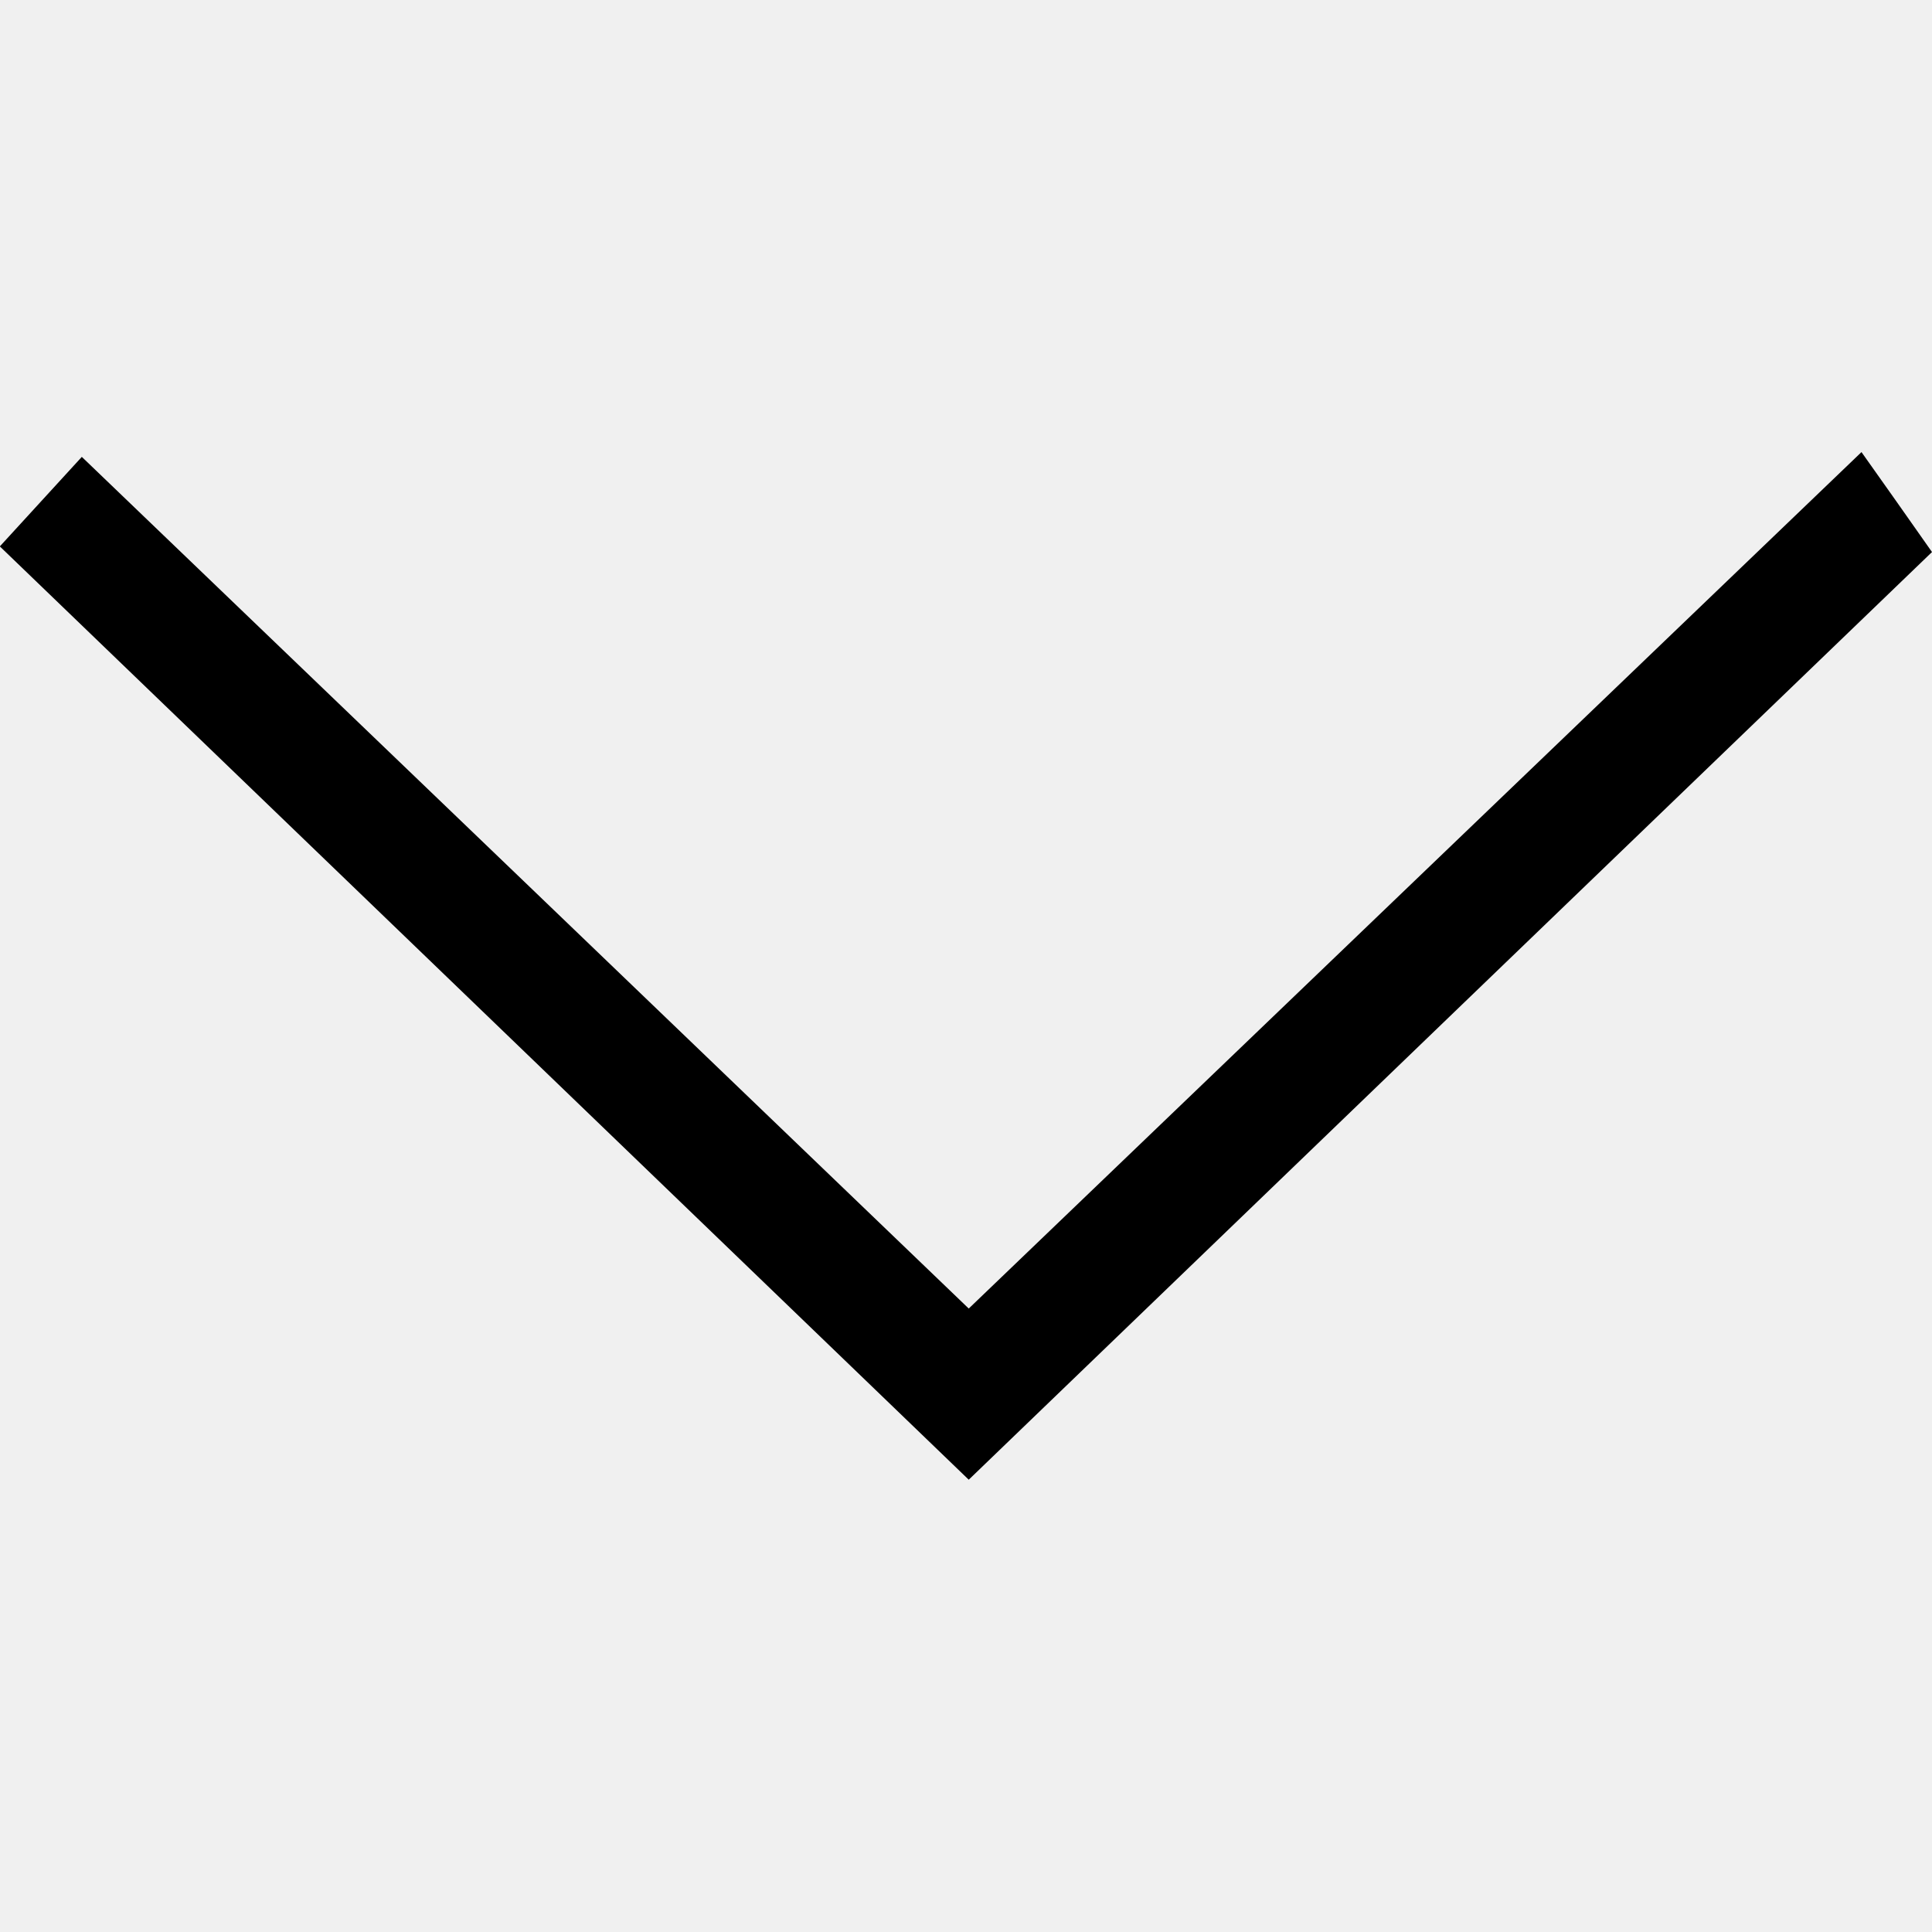
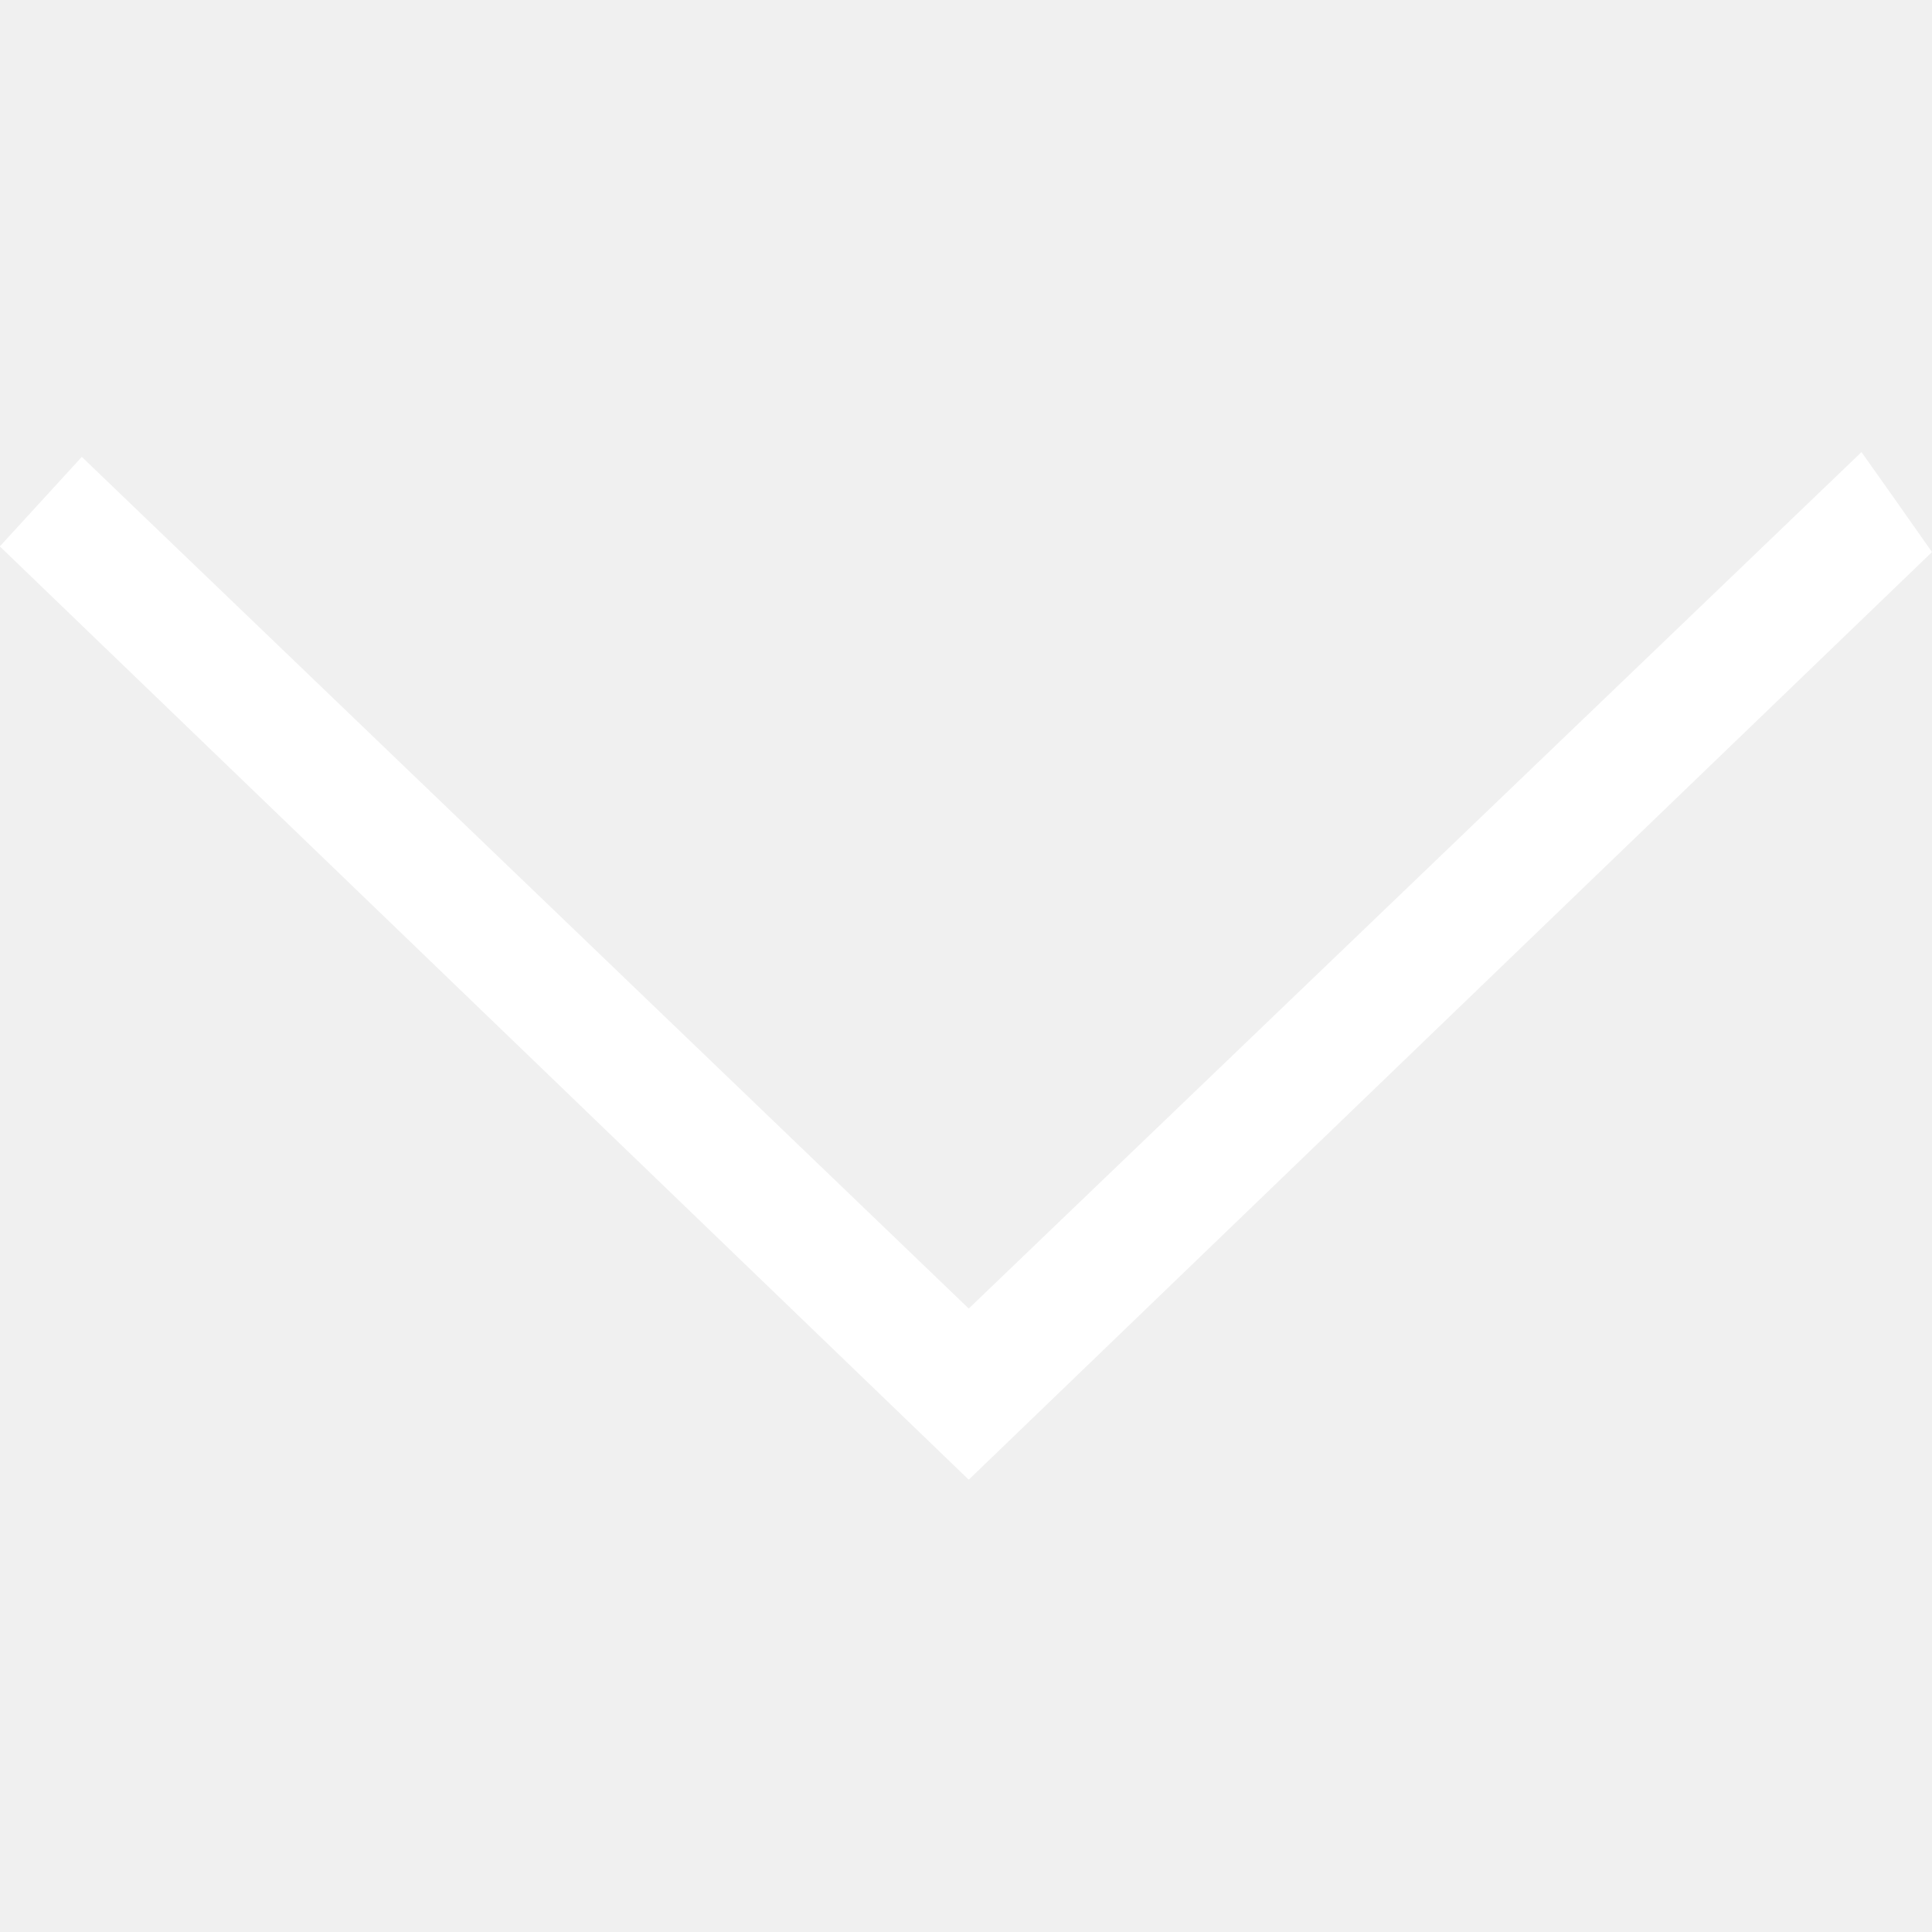
<svg xmlns="http://www.w3.org/2000/svg" width="500" height="500" viewBox="0 0 500 500" fill="none">
-   <g clip-path="url(#clip0_1_10)">
-     <path d="M-2.17467e-05 141.362C7.619 133.035 13.377 126.745 21.173 118.24C97.714 191.681 172.75 263.793 250.709 338.651C327.427 265.033 402.994 192.567 481.751 117C487.952 125.77 493.001 132.858 500 142.868C418.675 221.181 335.578 301.178 250.709 382.946C166.283 301.621 83.54 221.89 -2.17467e-05 141.451V141.362Z" fill="black" />
+   <g clip-path="url(#clip0_1_4)">
+     <path d="M-2.17467e-05 141.362C7.619 133.035 13.377 126.745 21.173 118.24C97.714 191.681 172.75 263.793 250.709 338.651C327.427 265.033 402.994 192.567 481.751 117C487.952 125.77 493.001 132.858 500 142.868C418.675 221.181 335.578 301.178 250.709 382.946C166.283 301.621 83.54 221.89 -2.17467e-05 141.451V141.362Z" fill="white" />
  </g>
  <defs>
-     <clipPath id="clip0_1_10">
+     <clipPath id="clip0_1_4">
      <rect width="500" height="500" fill="white" />
    </clipPath>
  </defs>
</svg>
